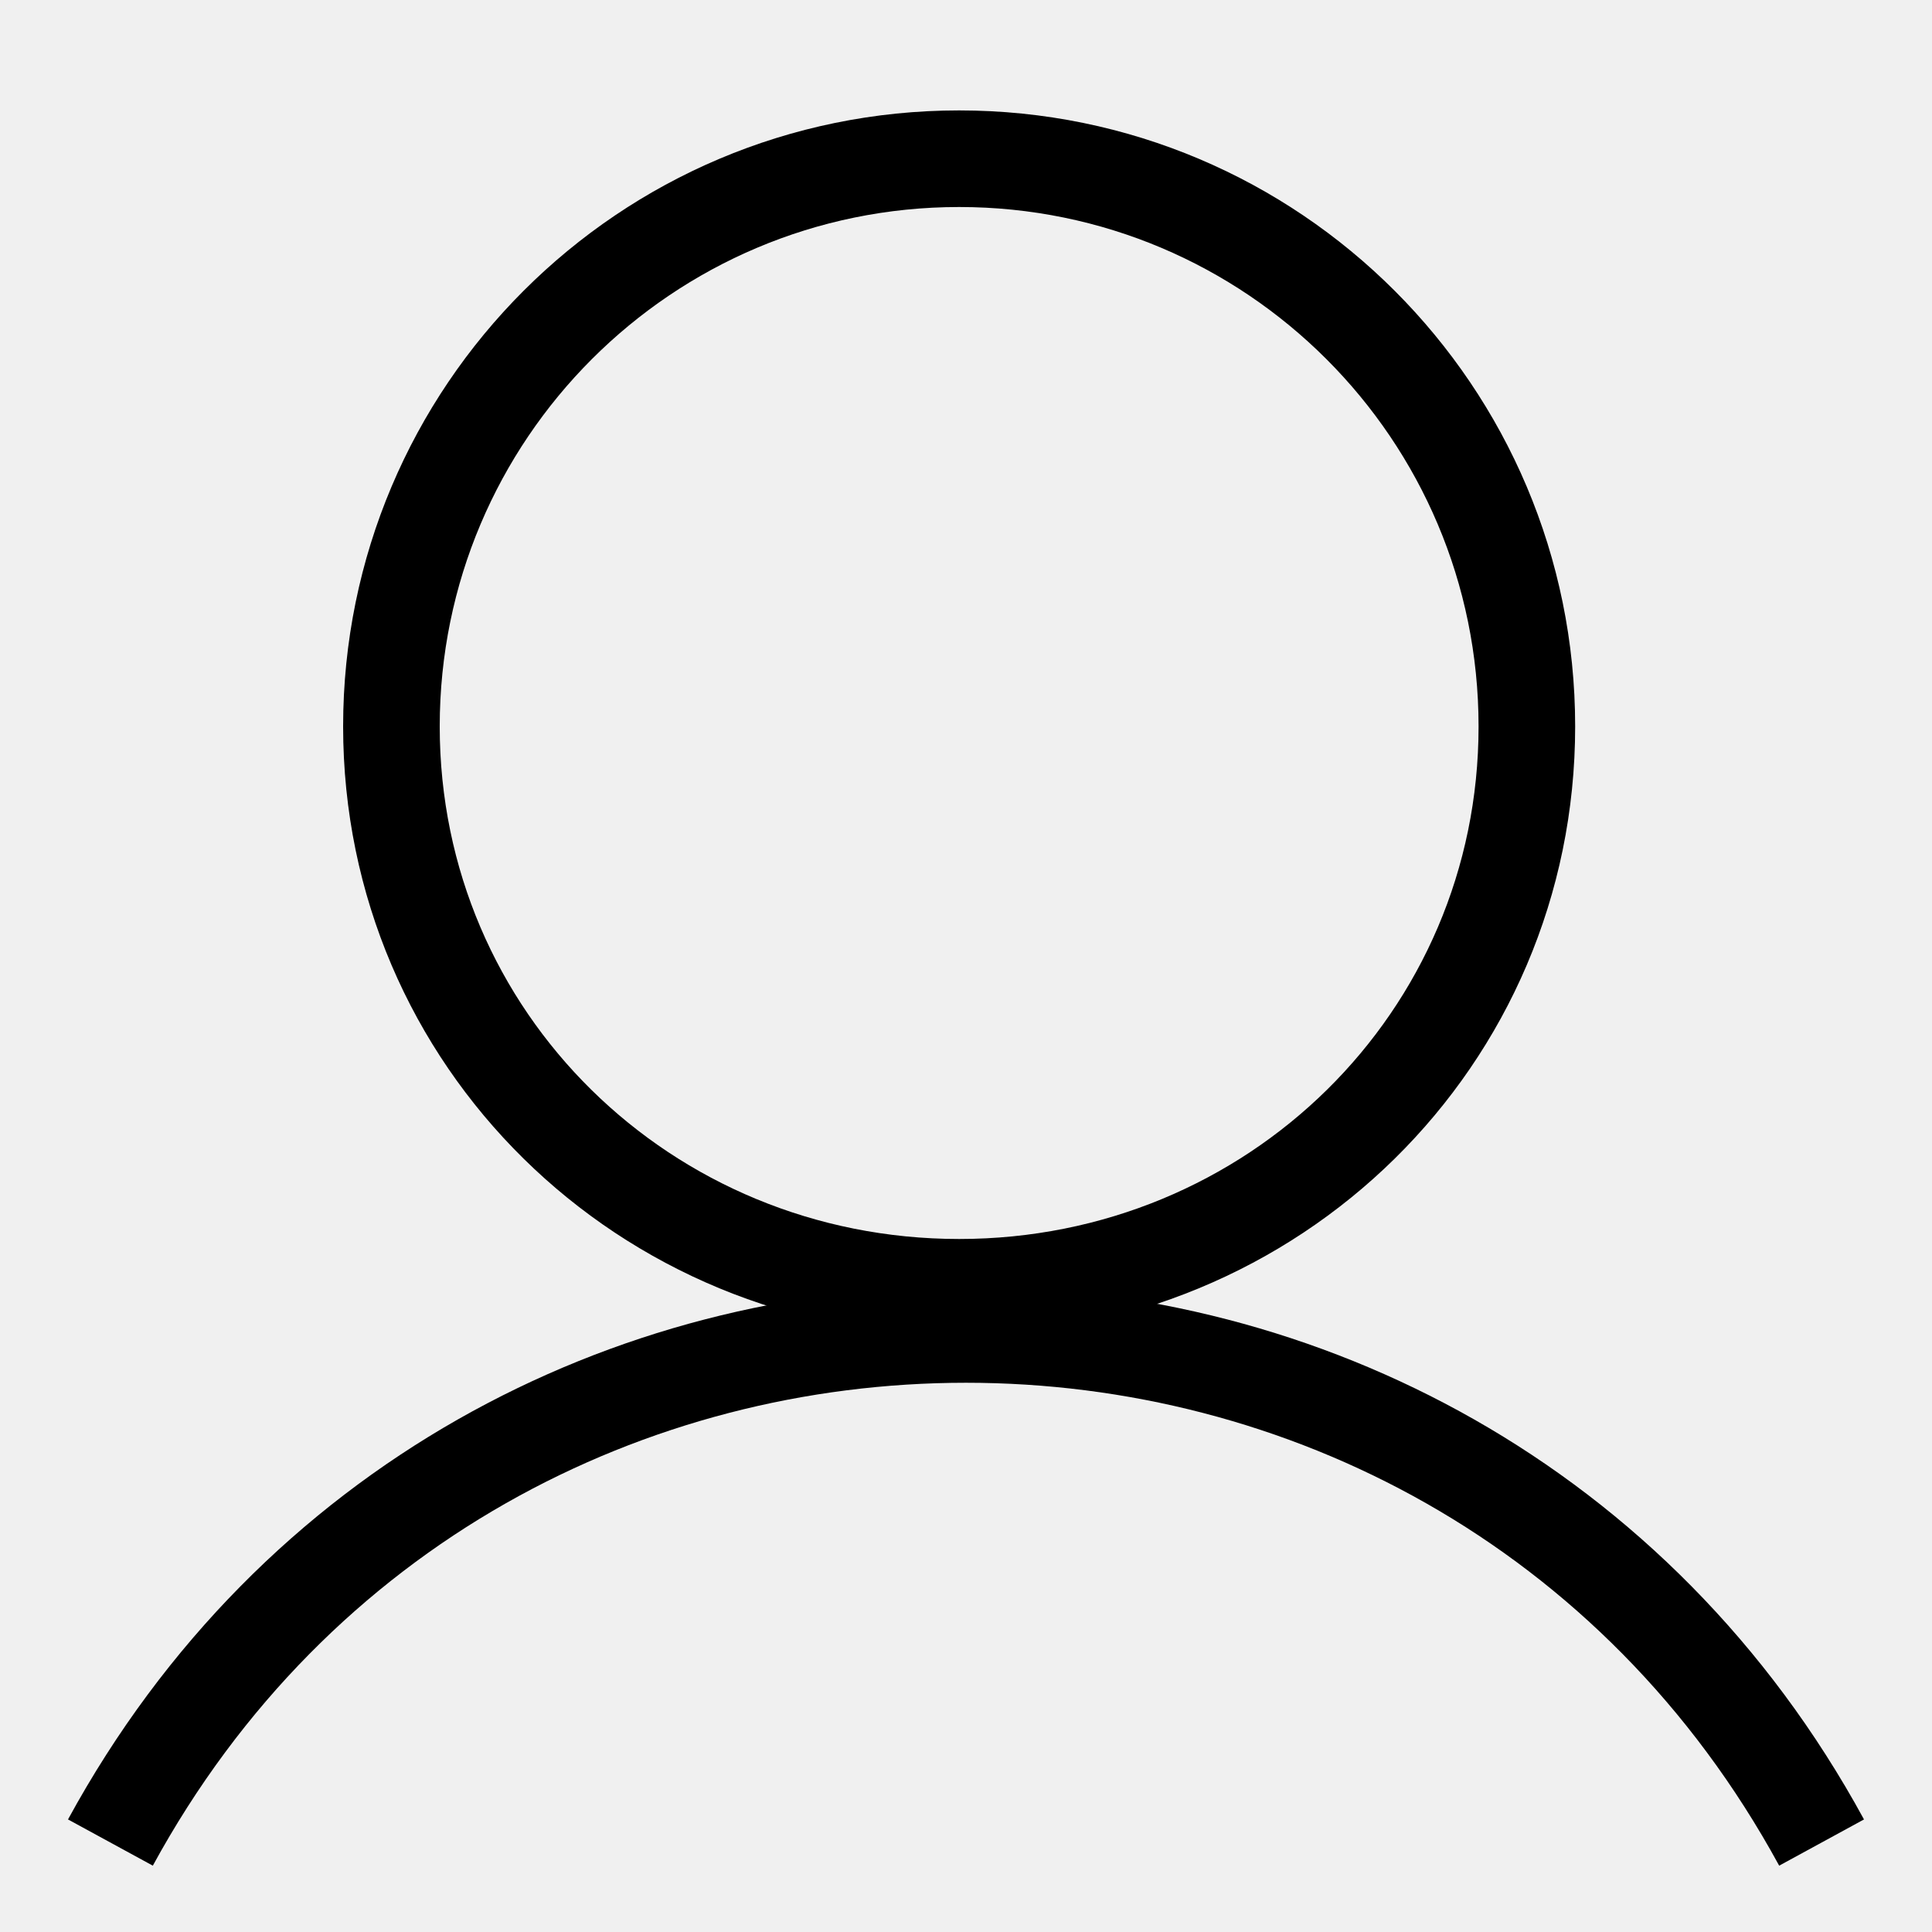
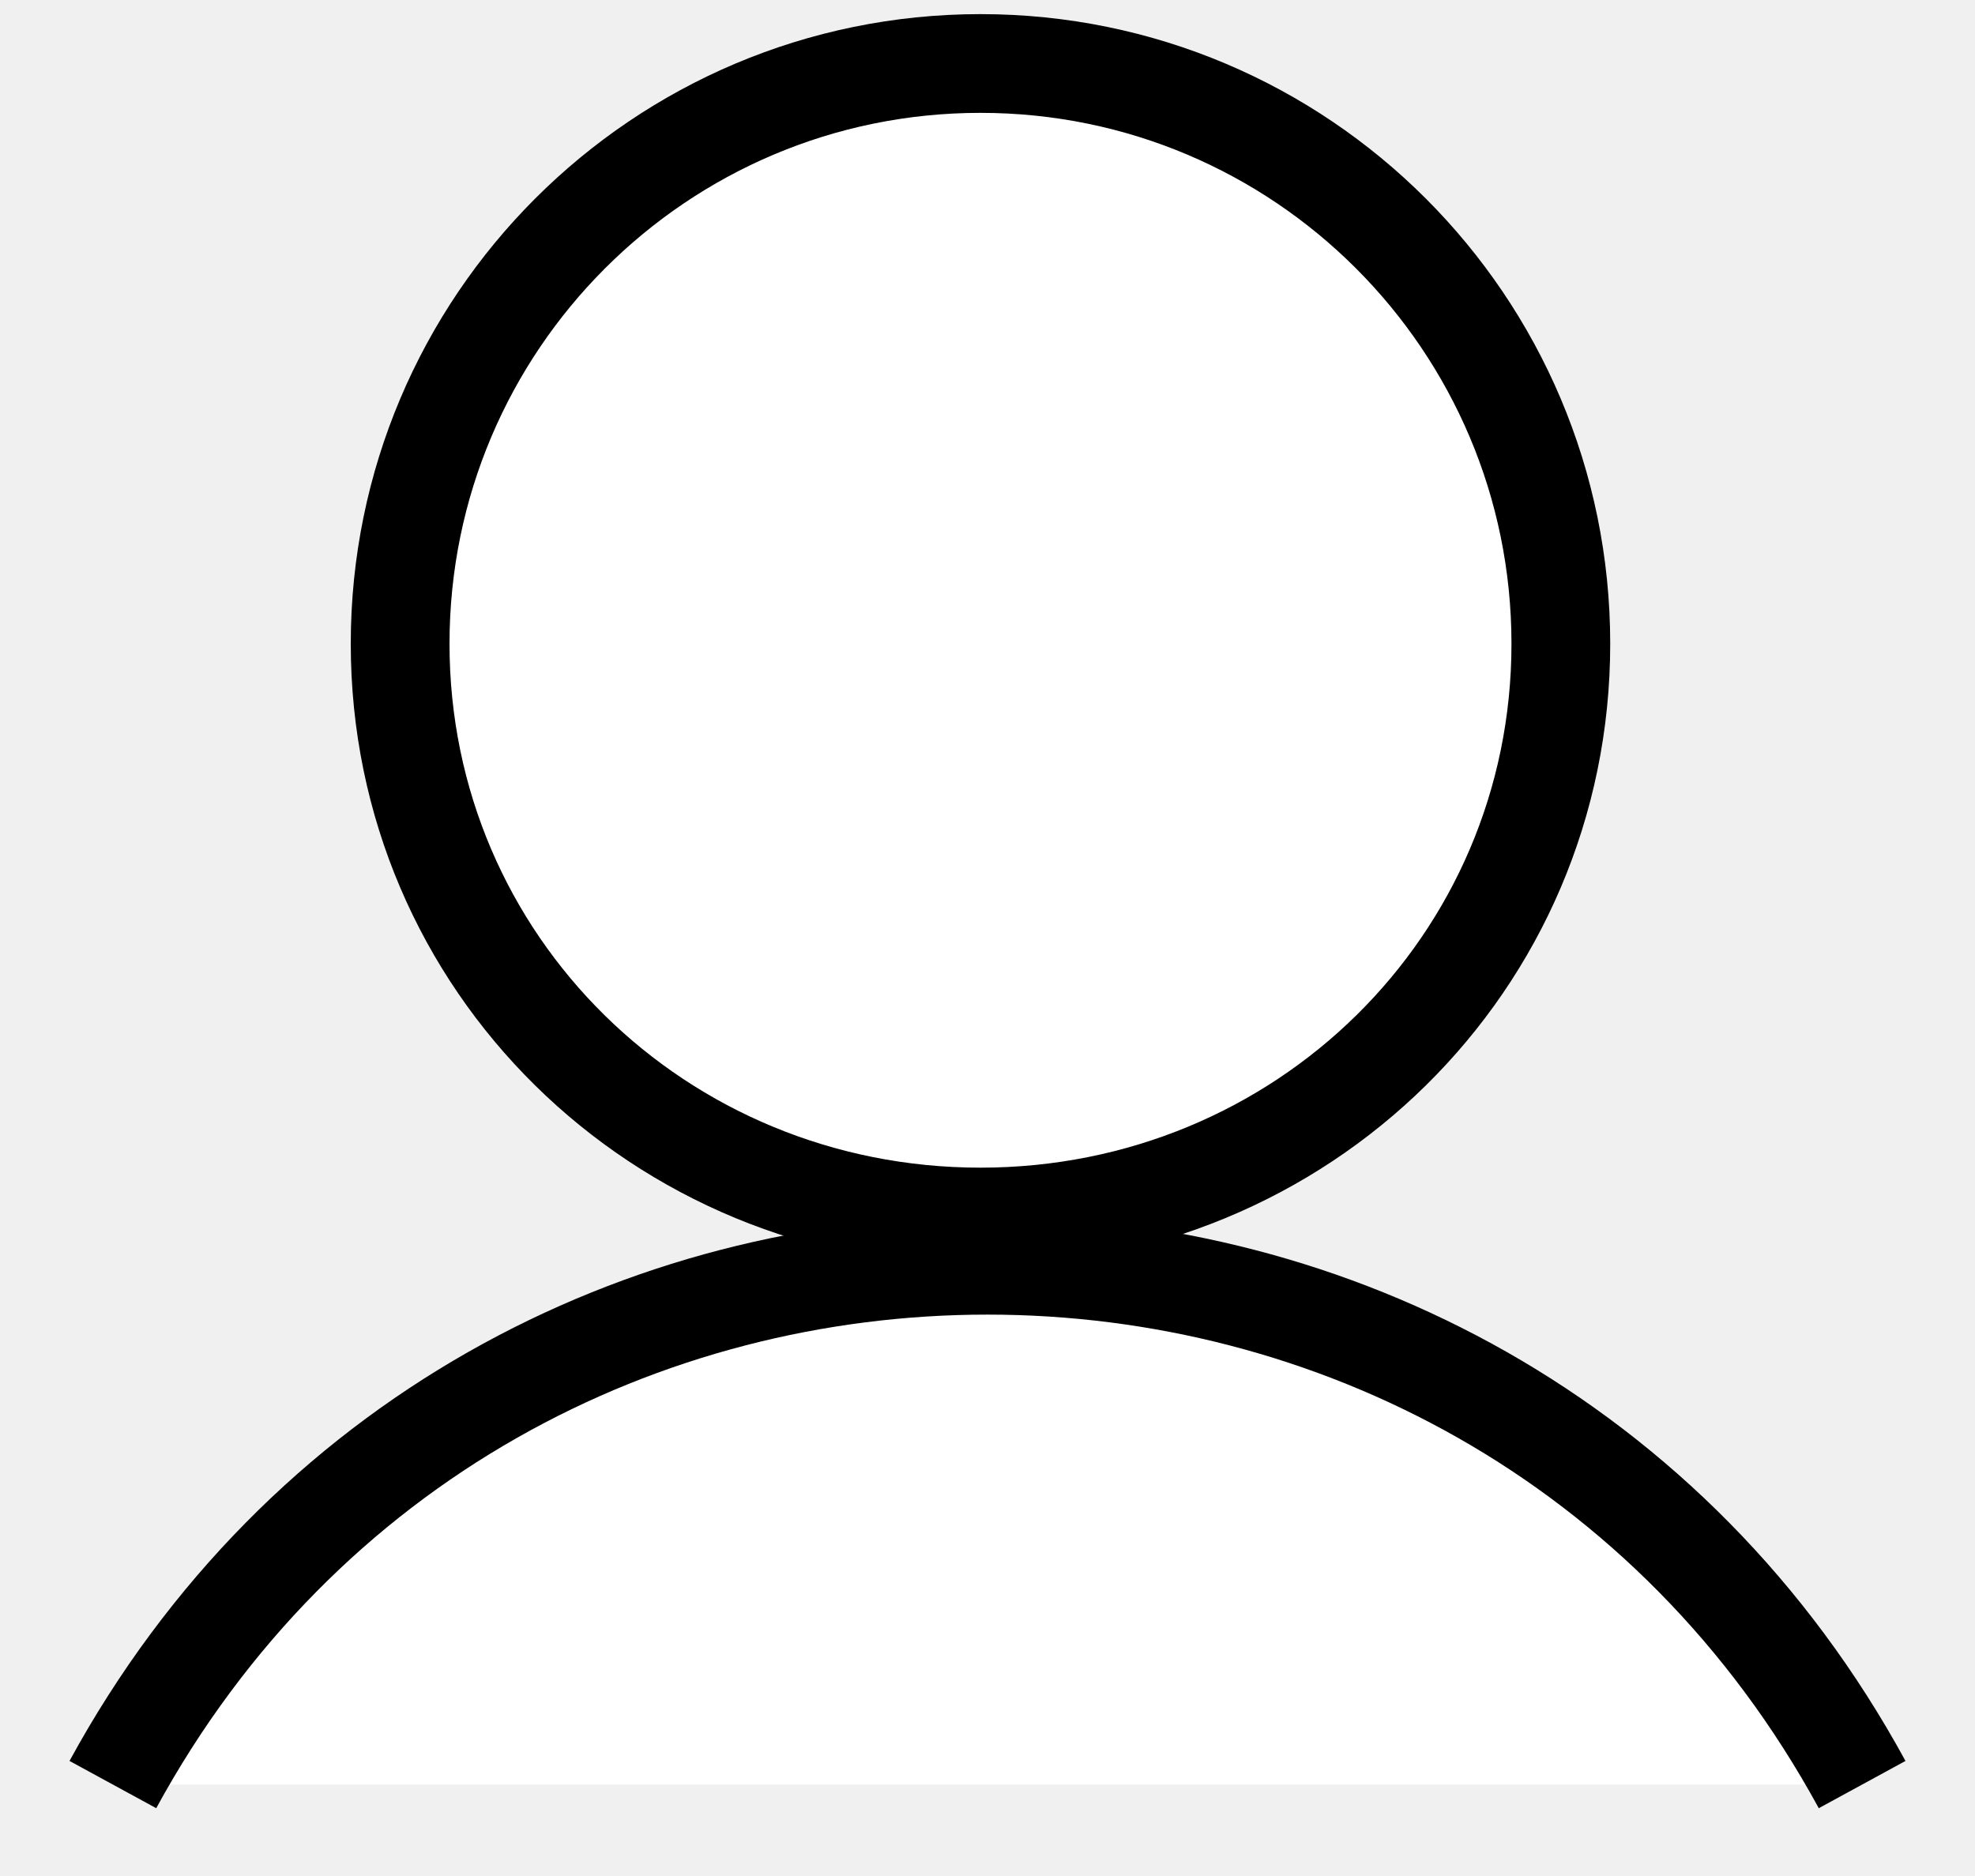
- <svg xmlns="http://www.w3.org/2000/svg" width="20" height="20" viewBox="0 0 20 20" fill="none">
-   <path d="M15.806 7.52C15.806 10.759 13.182 13.326 9.929 13.326C6.676 13.326 4.052 10.759 4.052 7.52C4.052 4.274 6.683 1.643 9.929 1.643C13.175 1.643 15.806 4.274 15.806 7.52Z" stroke="black" />
-   <path d="M1.143 19.074V19.074C4.965 12.061 15.035 12.061 18.857 19.074V19.074" stroke="black" />
+ <svg xmlns="http://www.w3.org/2000/svg" width="20" height="19" viewBox="0 0 20 19" fill="none">
+   <path d="M15.806 6.52C15.806 9.759 13.182 12.326 9.929 12.326C6.676 12.326 4.052 9.759 4.052 6.52C4.052 3.274 6.683 0.643 9.929 0.643C13.175 0.643 15.806 3.274 15.806 6.52Z" stroke="black" fill="white" />
+   <path d="M1.143 18.074V18.074C4.965 11.061 15.035 11.061 18.857 18.074V18.074" stroke="black" fill="white" />
</svg>
